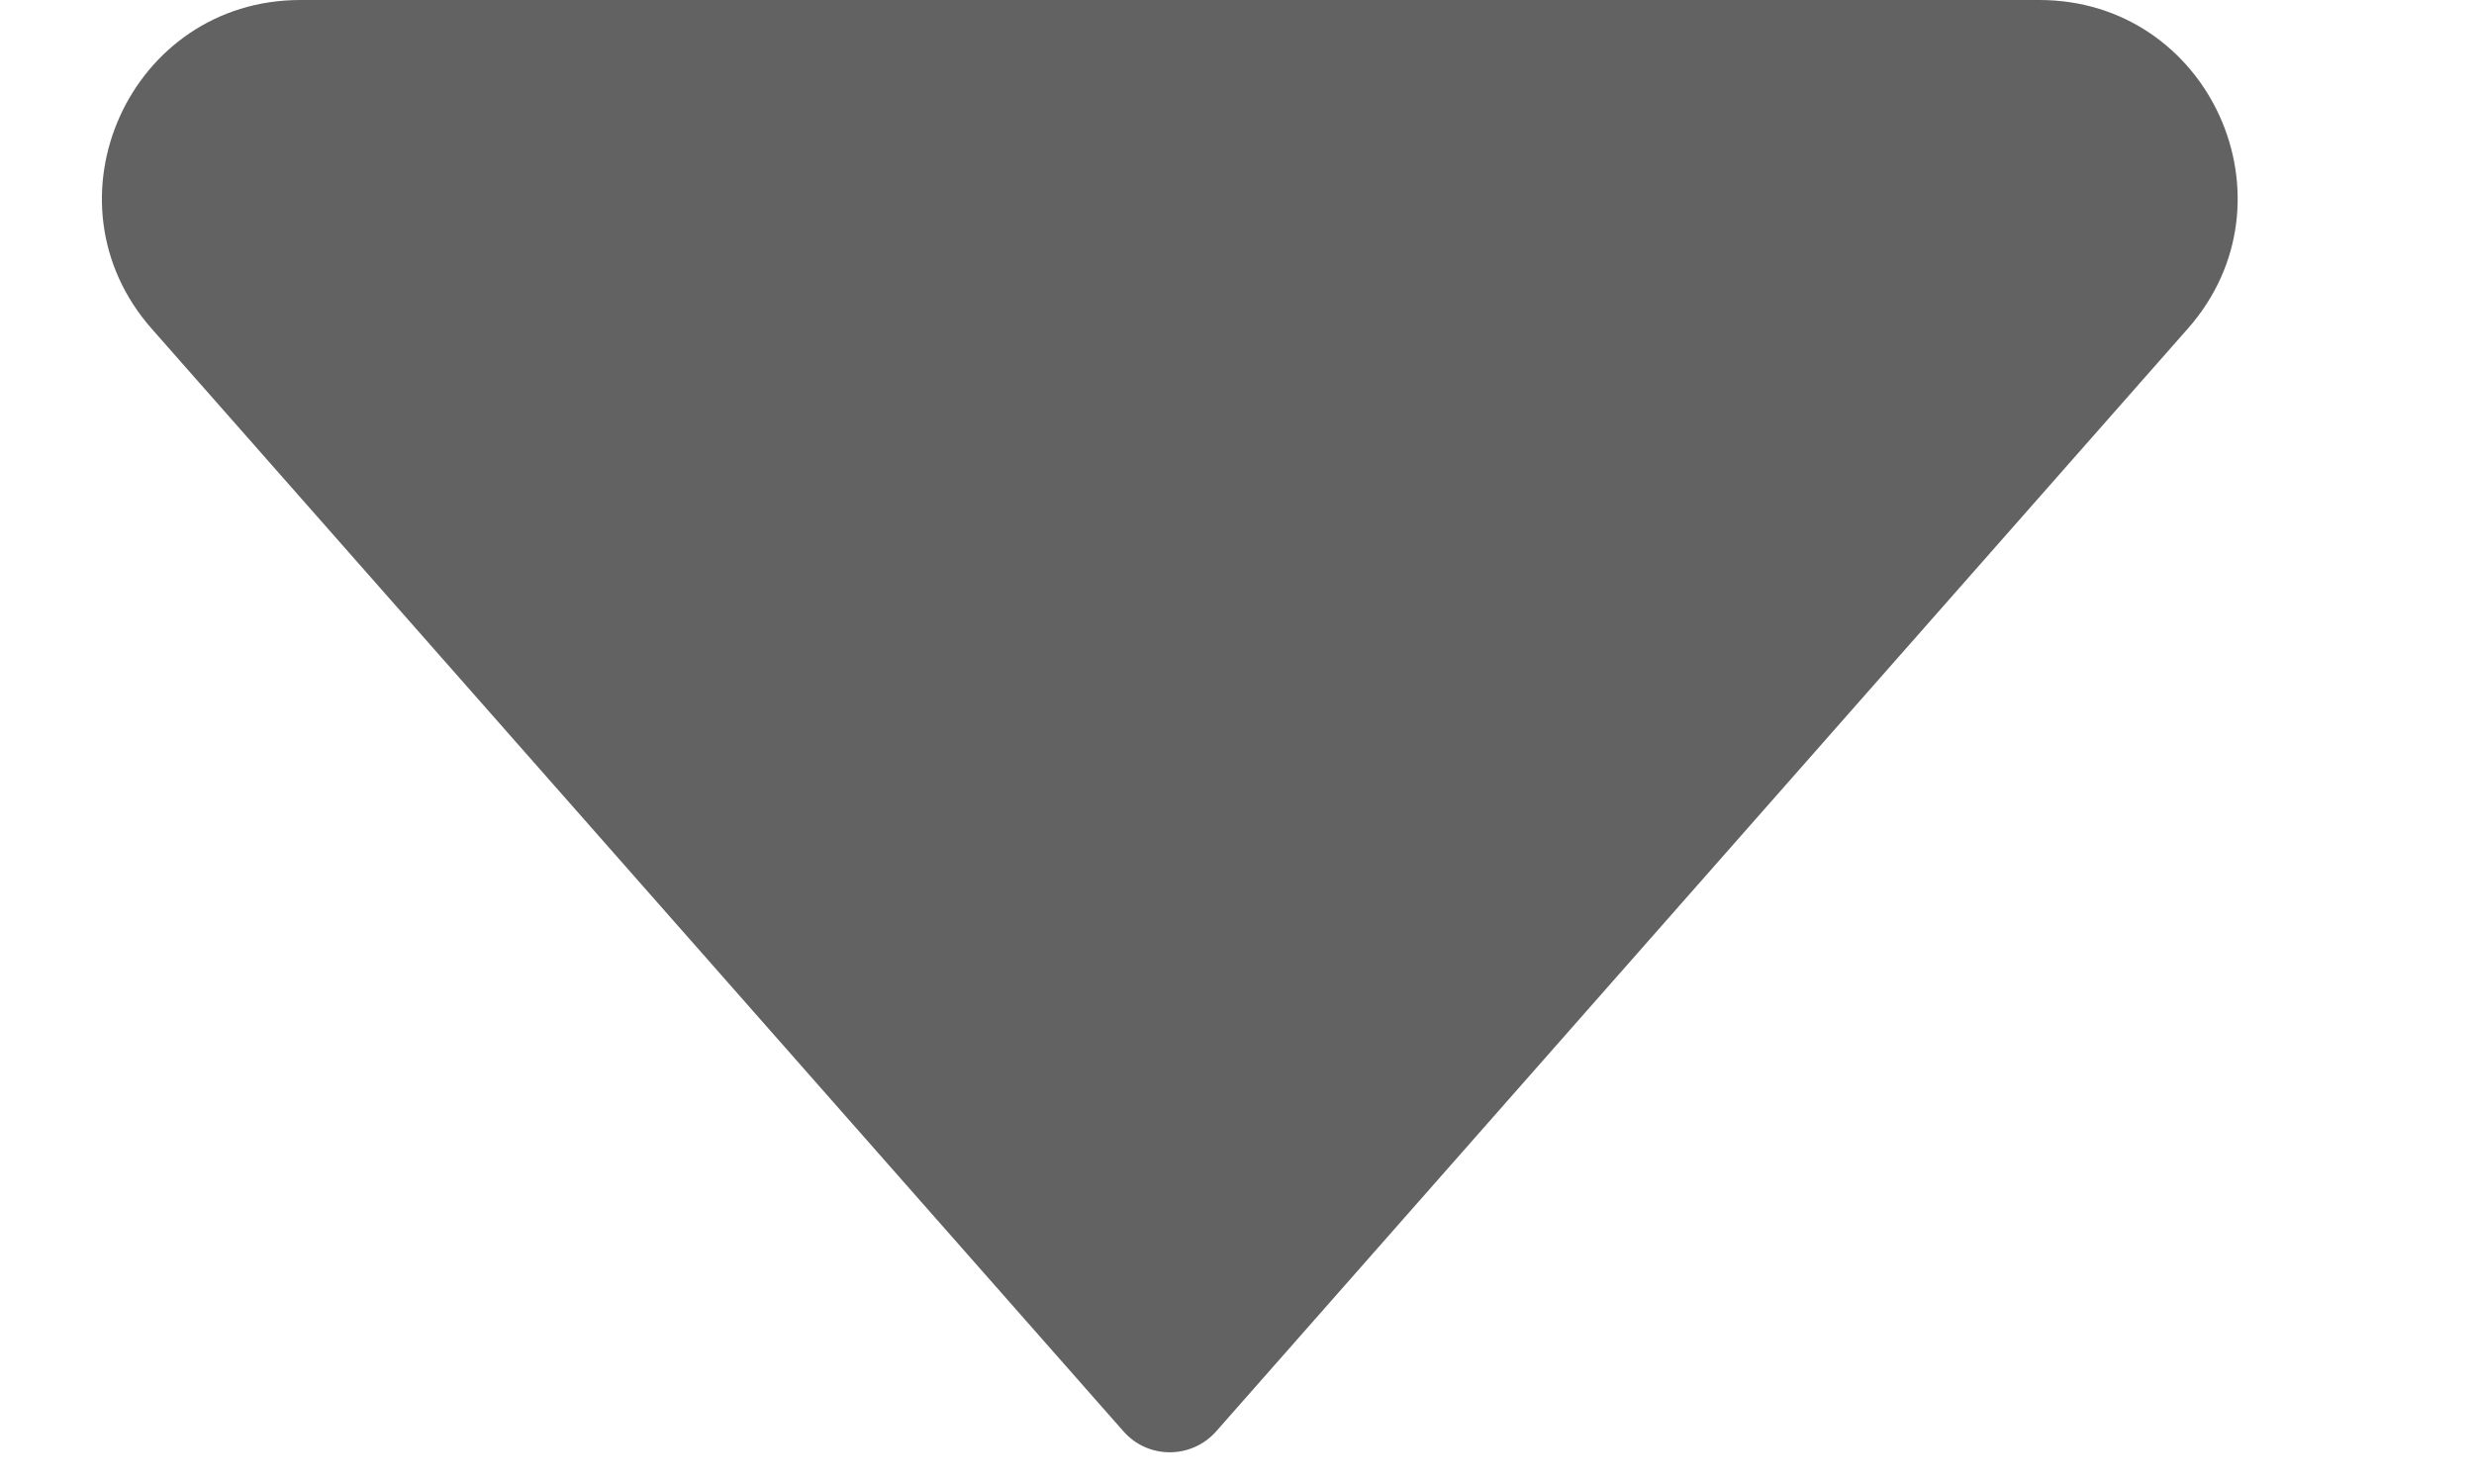
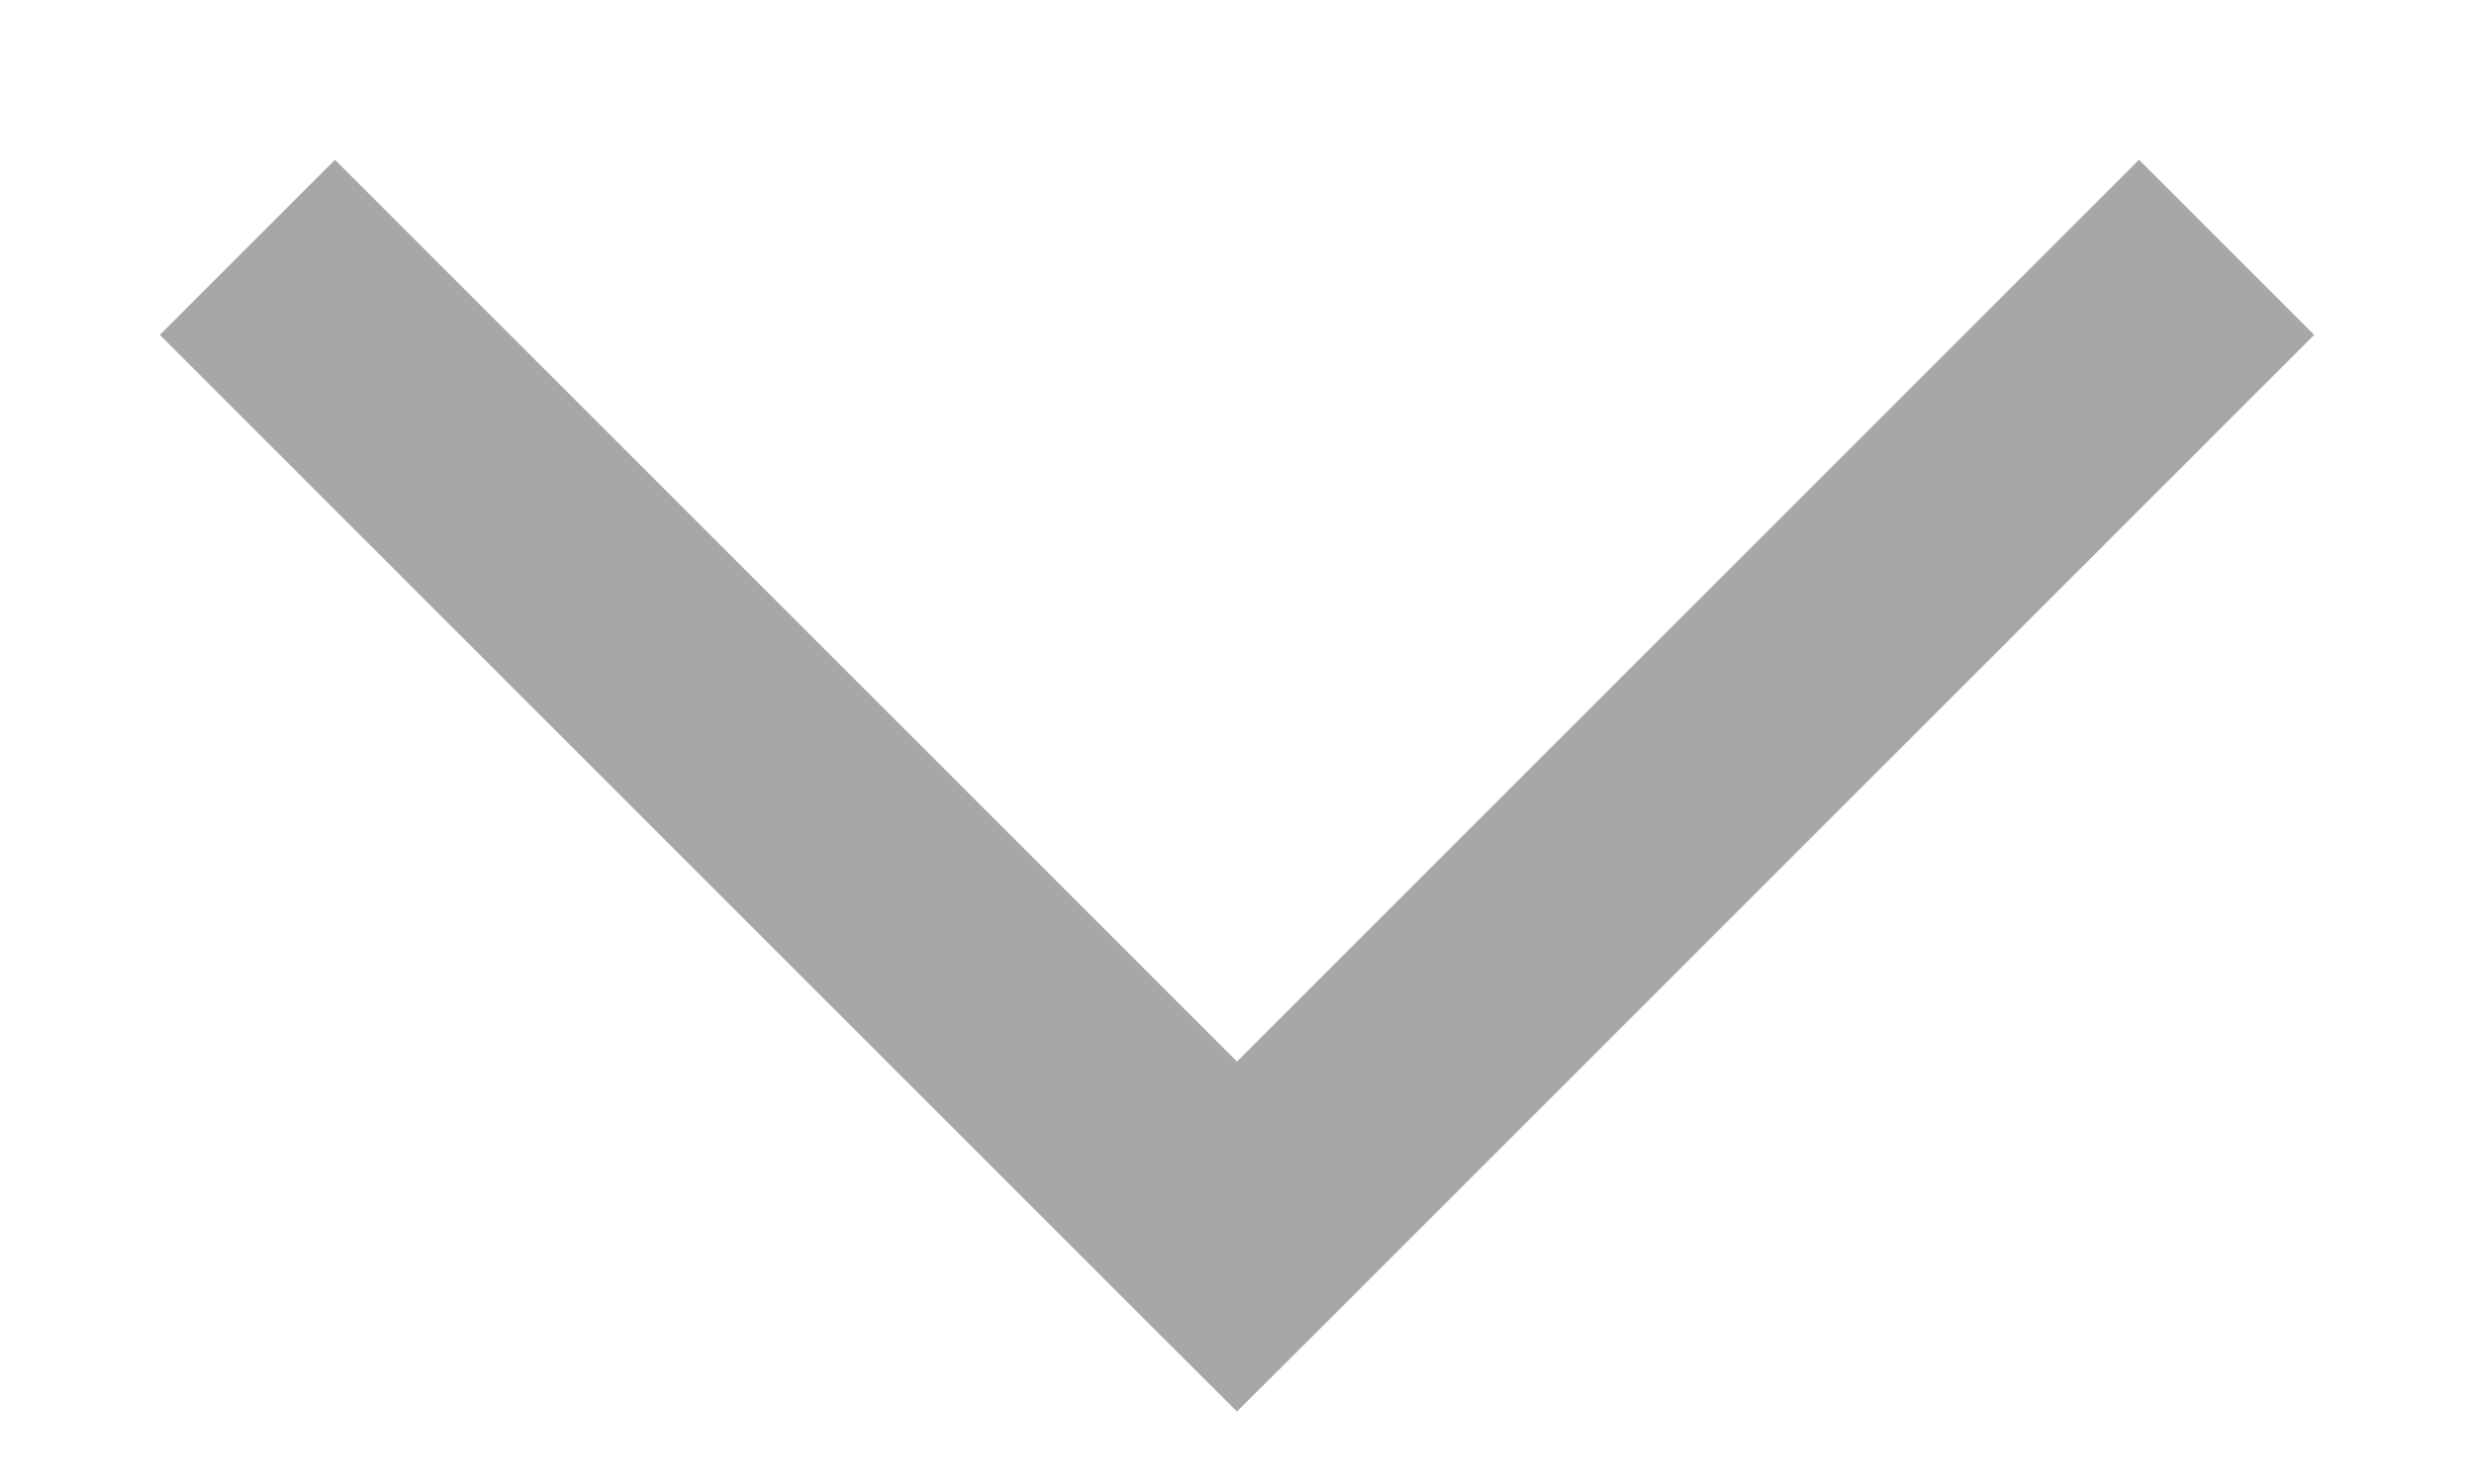
<svg xmlns="http://www.w3.org/2000/svg" width="10" height="6" viewBox="0 0 10 6" fill="none">
-   <path d="M4.541 5.787L0.613 1.329C0.158 0.812 0.525 5.2159e-07 1.214 5.50062e-07L8.243 8.40726e-07C8.932 8.69199e-07 9.299 0.812 8.843 1.329L4.916 5.787C4.816 5.9 4.64 5.9 4.541 5.787Z" fill="#626262" />
+   <path d="M5 5L5.354 5.354L5 5.707L4.646 5.354L5 5ZM9.354 1.354L5.354 5.354L4.646 4.646L8.646 0.646L9.354 1.354ZM4.646 5.354L0.646 1.354L1.354 0.646L5.354 4.646L4.646 5.354Z" fill="#A7A7A7" />
</svg>
